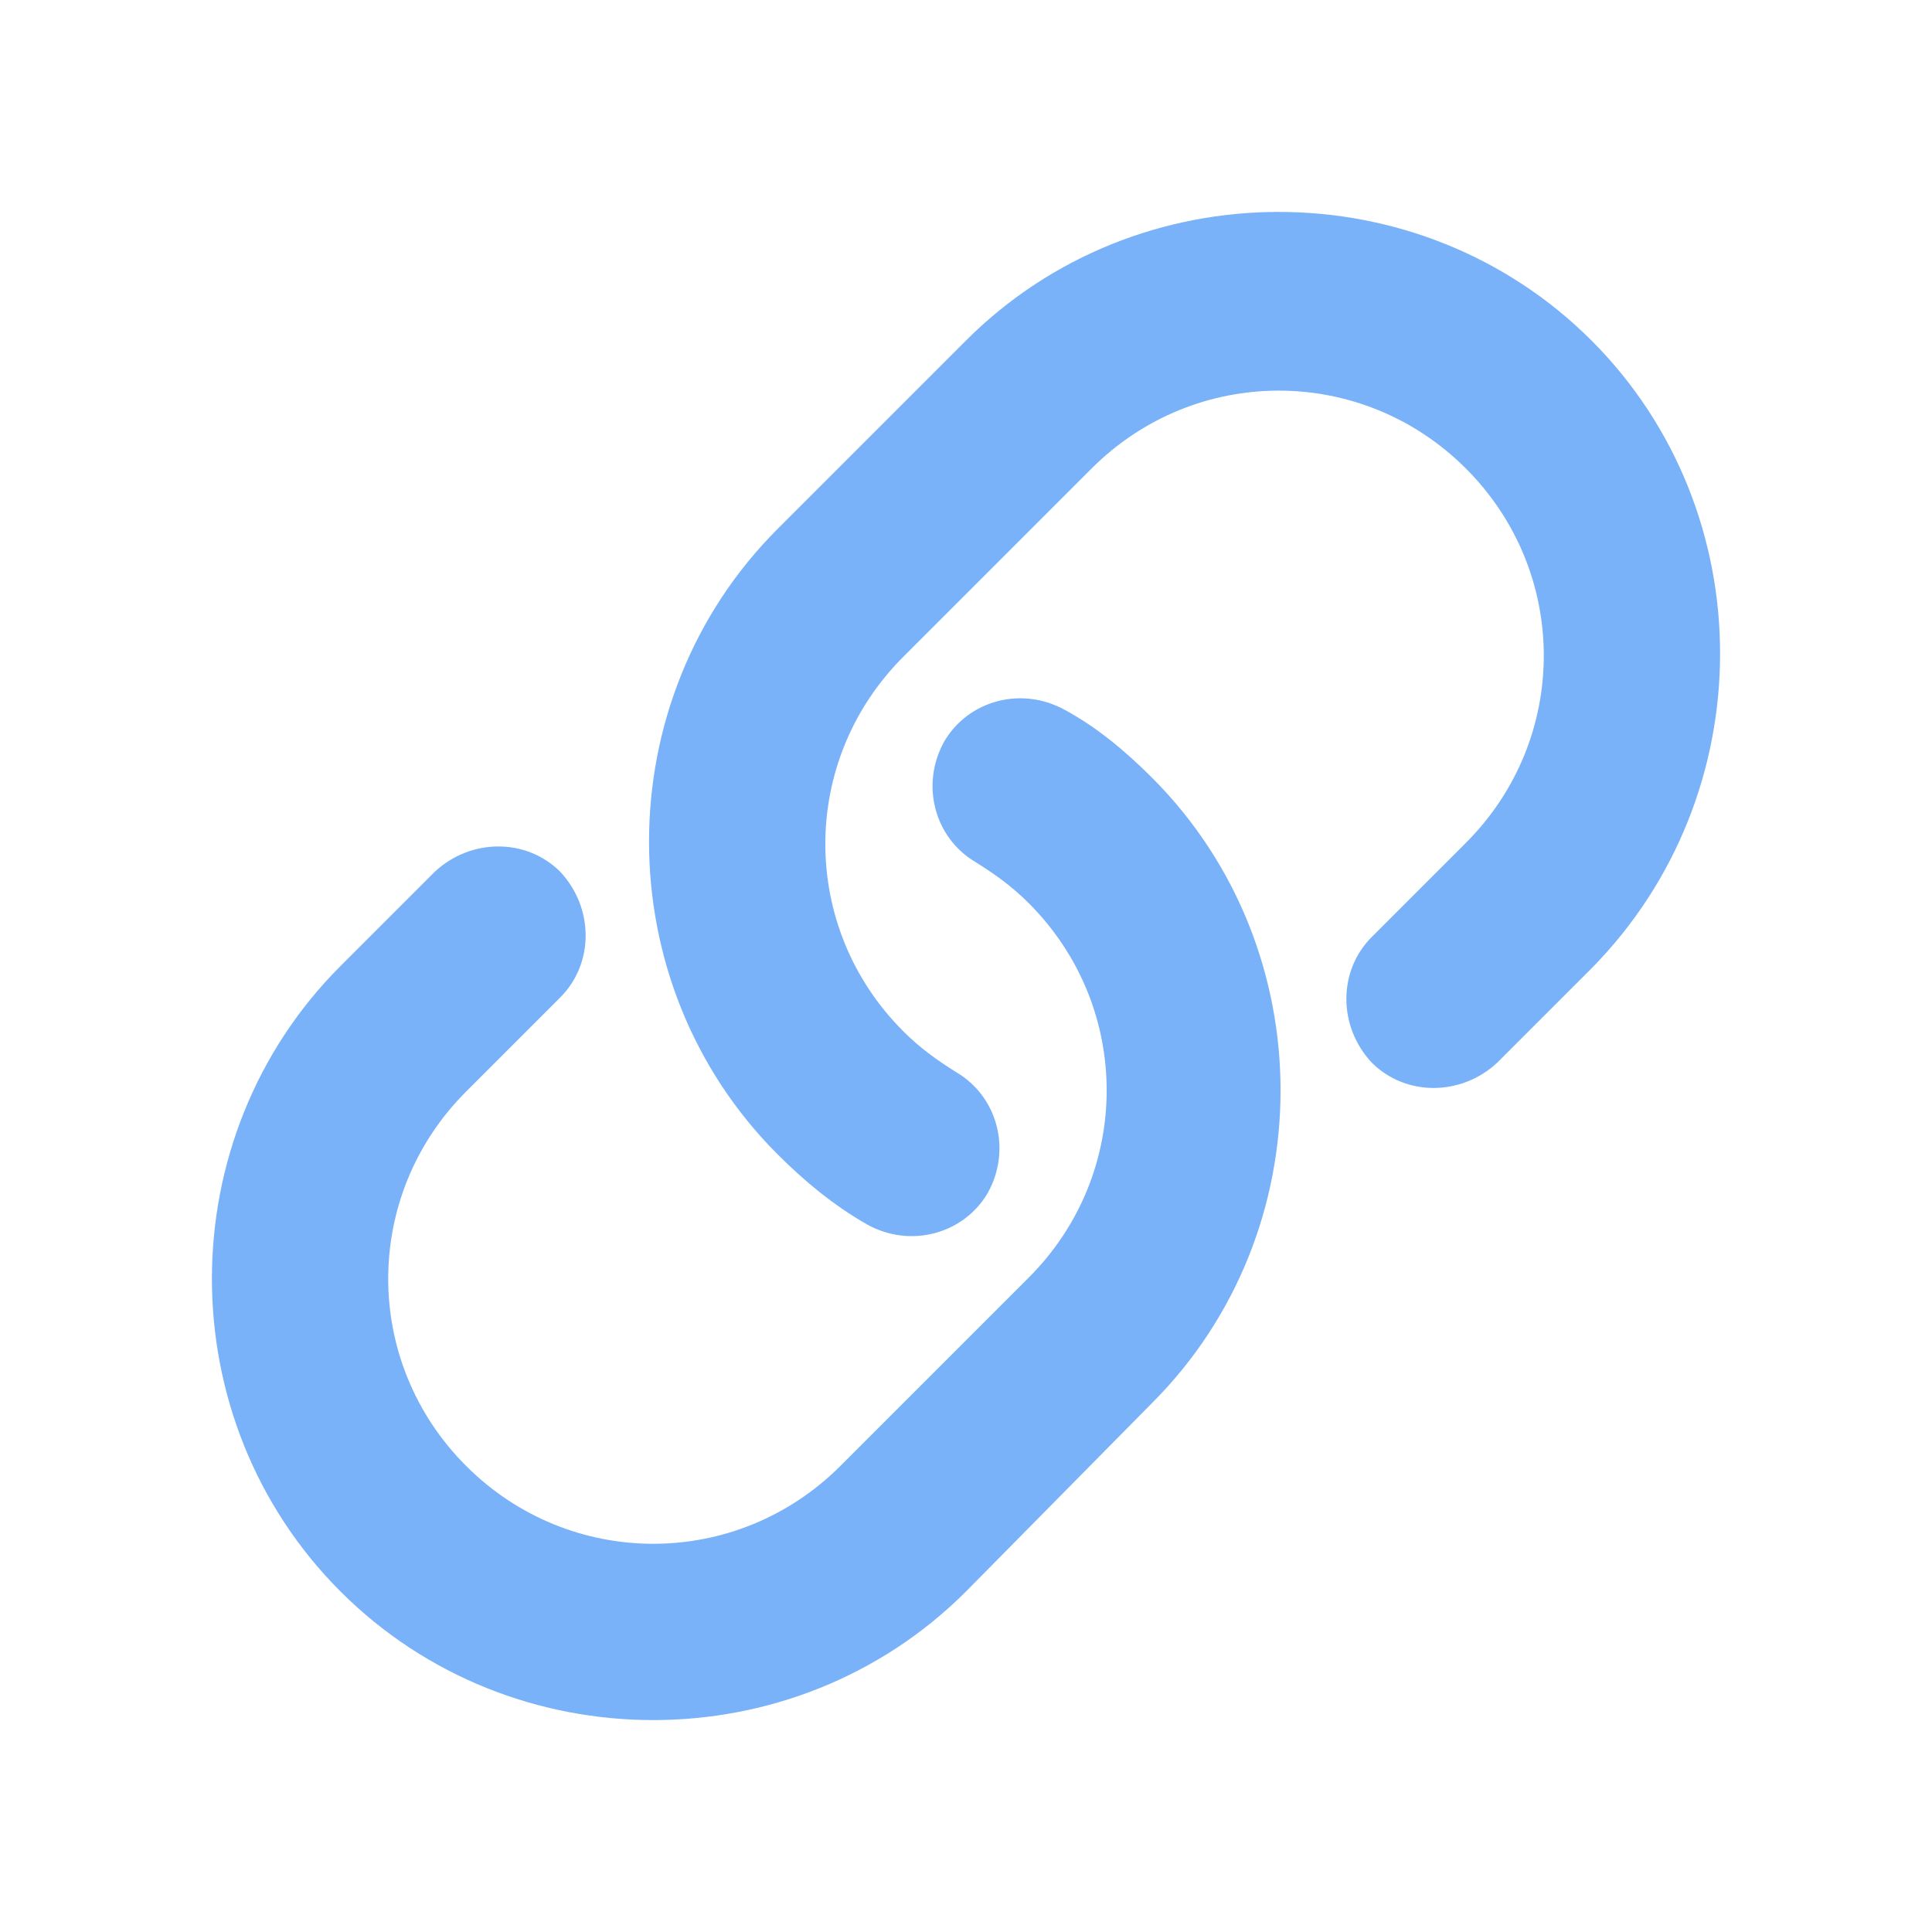
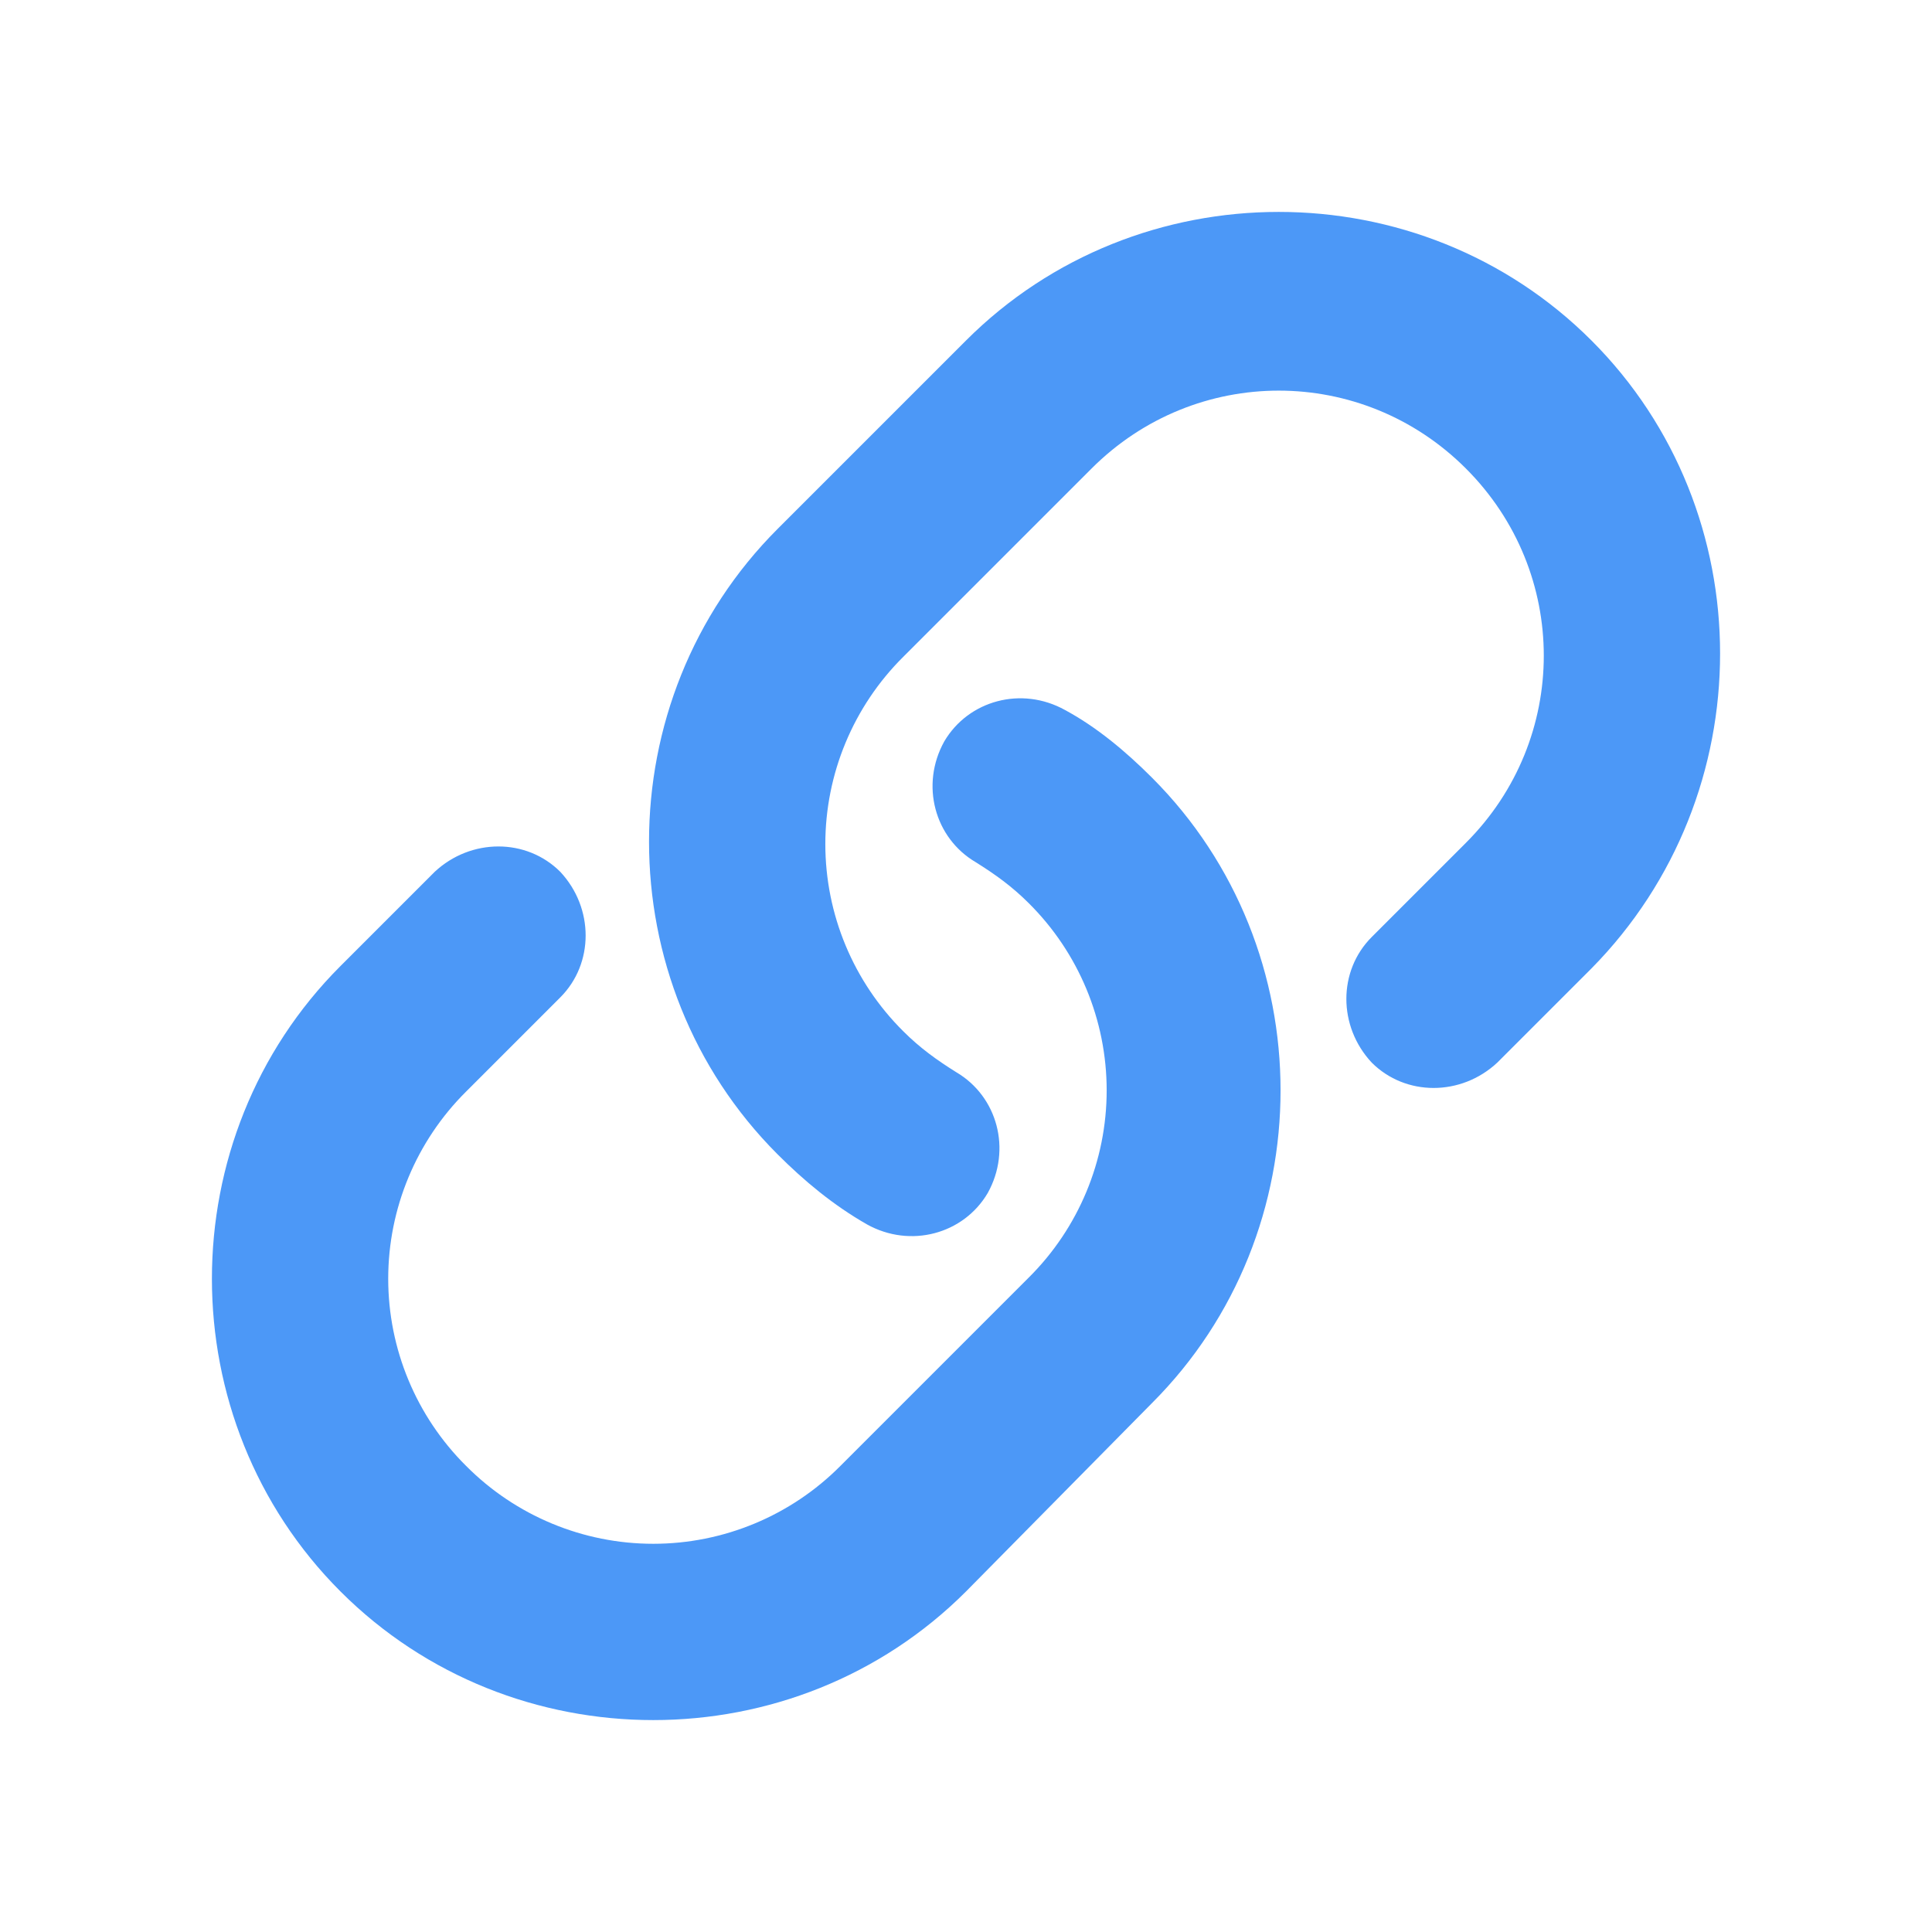
- <svg xmlns="http://www.w3.org/2000/svg" t="1558572205763" class="icon" style="" viewBox="0 0 1024 1024" version="1.1" p-id="8187" width="200" height="200">
+ <svg xmlns="http://www.w3.org/2000/svg" t="1560000854665" class="icon" style="" viewBox="0 0 1024 1024" version="1.1" p-id="1112" width="200" height="200">
  <defs>
    <style type="text/css" />
  </defs>
-   <path d="M843.52 180.48C752.64 89.6 602.88 89.6 512 180.48l-99.84 99.84c-90.88 90.88-90.88 240.64 0 331.52 14.08 14.08 29.44 26.88 47.36 37.12 23.04 12.8 51.2 5.12 64-16.64 12.8-23.04 5.12-51.2-16.64-64-10.24-6.4-19.2-12.8-28.16-21.76-55.04-55.04-55.04-143.36 0-198.4l99.84-99.84c55.04-55.04 143.36-55.04 198.4 0s55.04 143.36 0 198.4l-49.92 49.92c-17.92 17.92-17.92 47.36 0 66.56 17.92 17.92 47.36 17.92 66.56 0l49.92-49.92c90.88-92.16 90.88-241.92 0-332.8z" p-id="8188" fill="#79B2F9" />
-   <path d="M564.48 376.32c-23.04-12.8-51.2-5.12-64 16.64-12.8 23.04-5.12 51.2 16.64 64 10.24 6.4 19.2 12.8 28.16 21.76 55.04 55.04 55.04 143.36 0 198.4l-99.84 99.84c-55.04 55.04-143.36 55.04-198.4 0-55.04-55.04-55.04-143.36 0-198.4l49.92-49.92c17.92-17.92 17.92-47.36 0-66.56-17.92-17.92-47.36-17.92-66.56 0L180.48 512C89.6 602.88 89.6 752.64 180.48 843.52c90.88 90.88 240.64 90.88 331.52 0l98.56-99.84c90.88-90.88 90.88-240.64 0-331.52-14.08-14.08-29.44-26.88-46.08-35.84z" p-id="8189" fill="#79B2F9" />
+   <path d="M843.52 180.48c-90.88-90.88-240.64-90.88-331.52 0l-99.84 99.84c-90.88 90.88-90.88 240.64 0 331.52 14.08 14.08 29.44 26.88 47.36 37.12 23.04 12.8 51.2 5.12 64-16.64 12.8-23.04 5.12-51.2-16.64-64-10.24-6.4-19.2-12.8-28.16-21.76a139.834 139.834 0 0 1 0-198.4l99.84-99.84c55.04-55.04 143.36-55.04 198.4 0s55.04 143.36 0 198.4l-49.92 49.92c-17.92 17.92-17.92 47.36 0 66.56 17.92 17.92 47.36 17.92 66.56 0l49.92-49.92c90.88-92.16 90.88-241.92 0-332.8z" fill="#4C98F7" p-id="1113" />
+   <path d="M564.48 376.32c-23.04-12.8-51.2-5.12-64 16.64-12.8 23.04-5.12 51.2 16.64 64 10.24 6.4 19.2 12.8 28.16 21.76a139.834 139.834 0 0 1 0 198.4l-99.84 99.84a139.834 139.834 0 0 1-198.4 0 139.834 139.834 0 0 1 0-198.4l49.92-49.92c17.92-17.92 17.92-47.36 0-66.56-17.92-17.92-47.36-17.92-66.56 0L180.48 512c-90.88 90.88-90.88 240.64 0 331.52s240.64 90.88 331.52 0l98.56-99.84c90.88-90.88 90.88-240.64 0-331.52-14.08-14.08-29.44-26.88-46.08-35.84z" fill="#4C98F7" p-id="1114" />
</svg>
